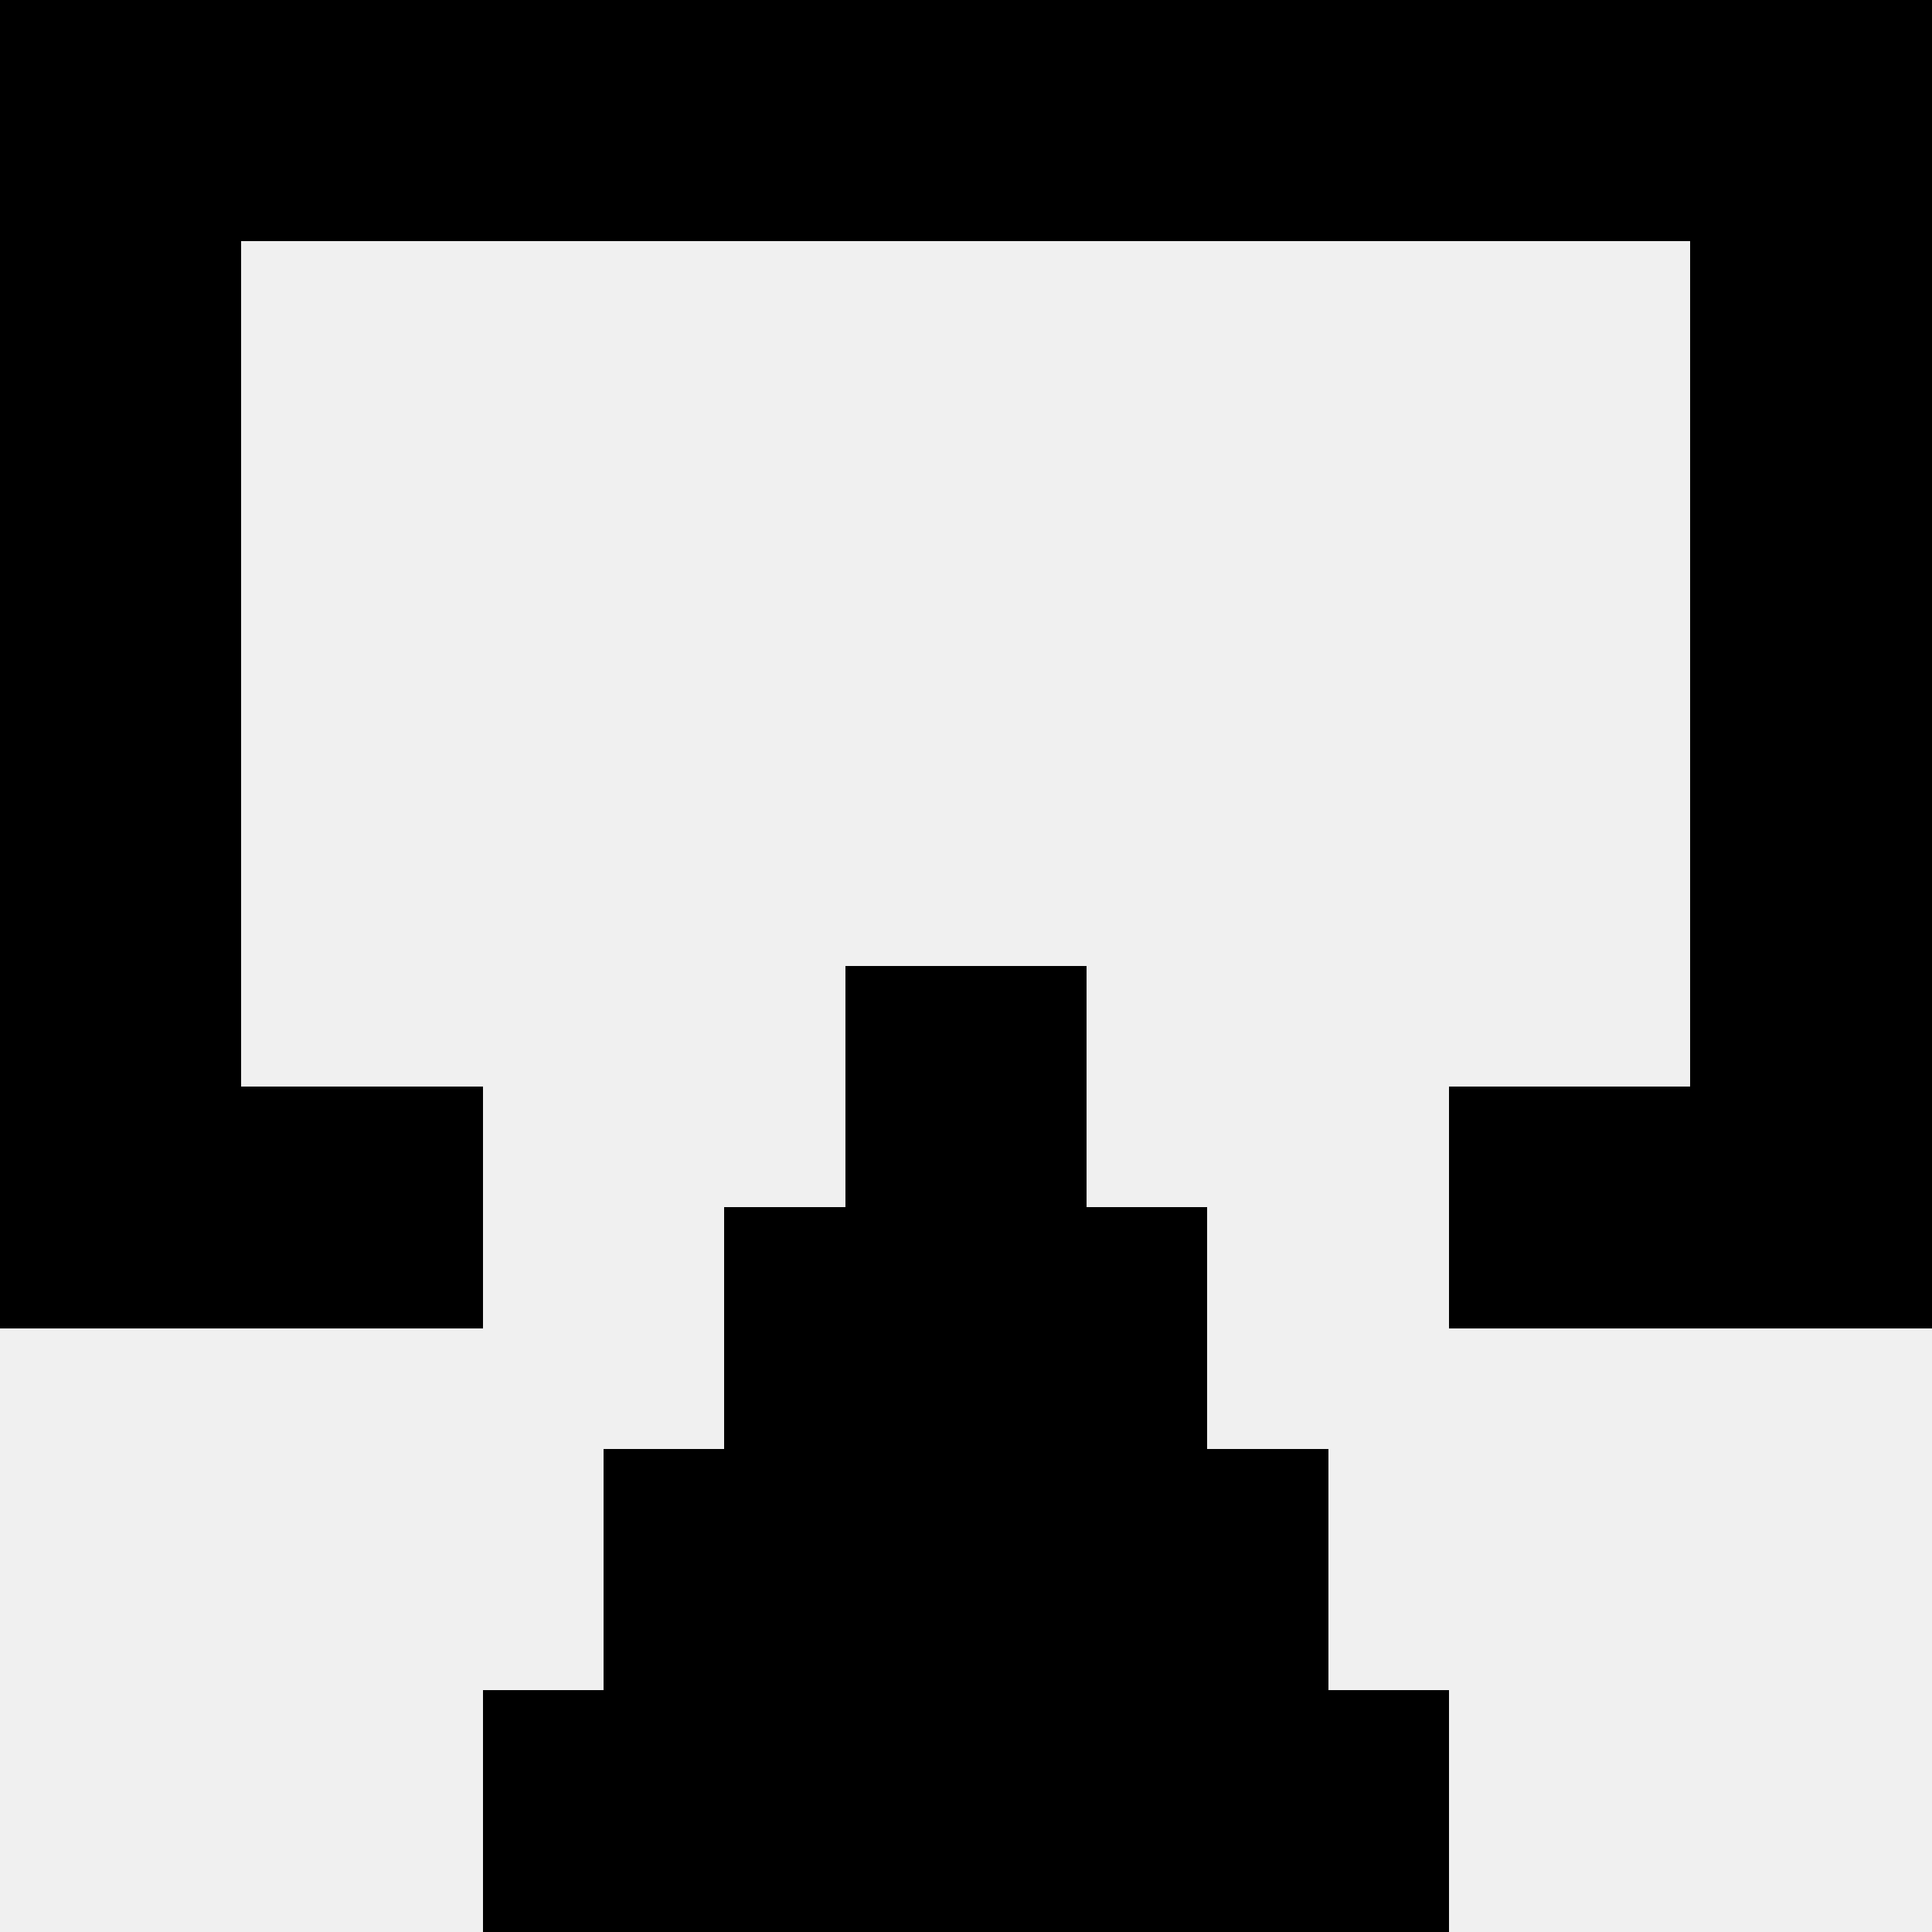
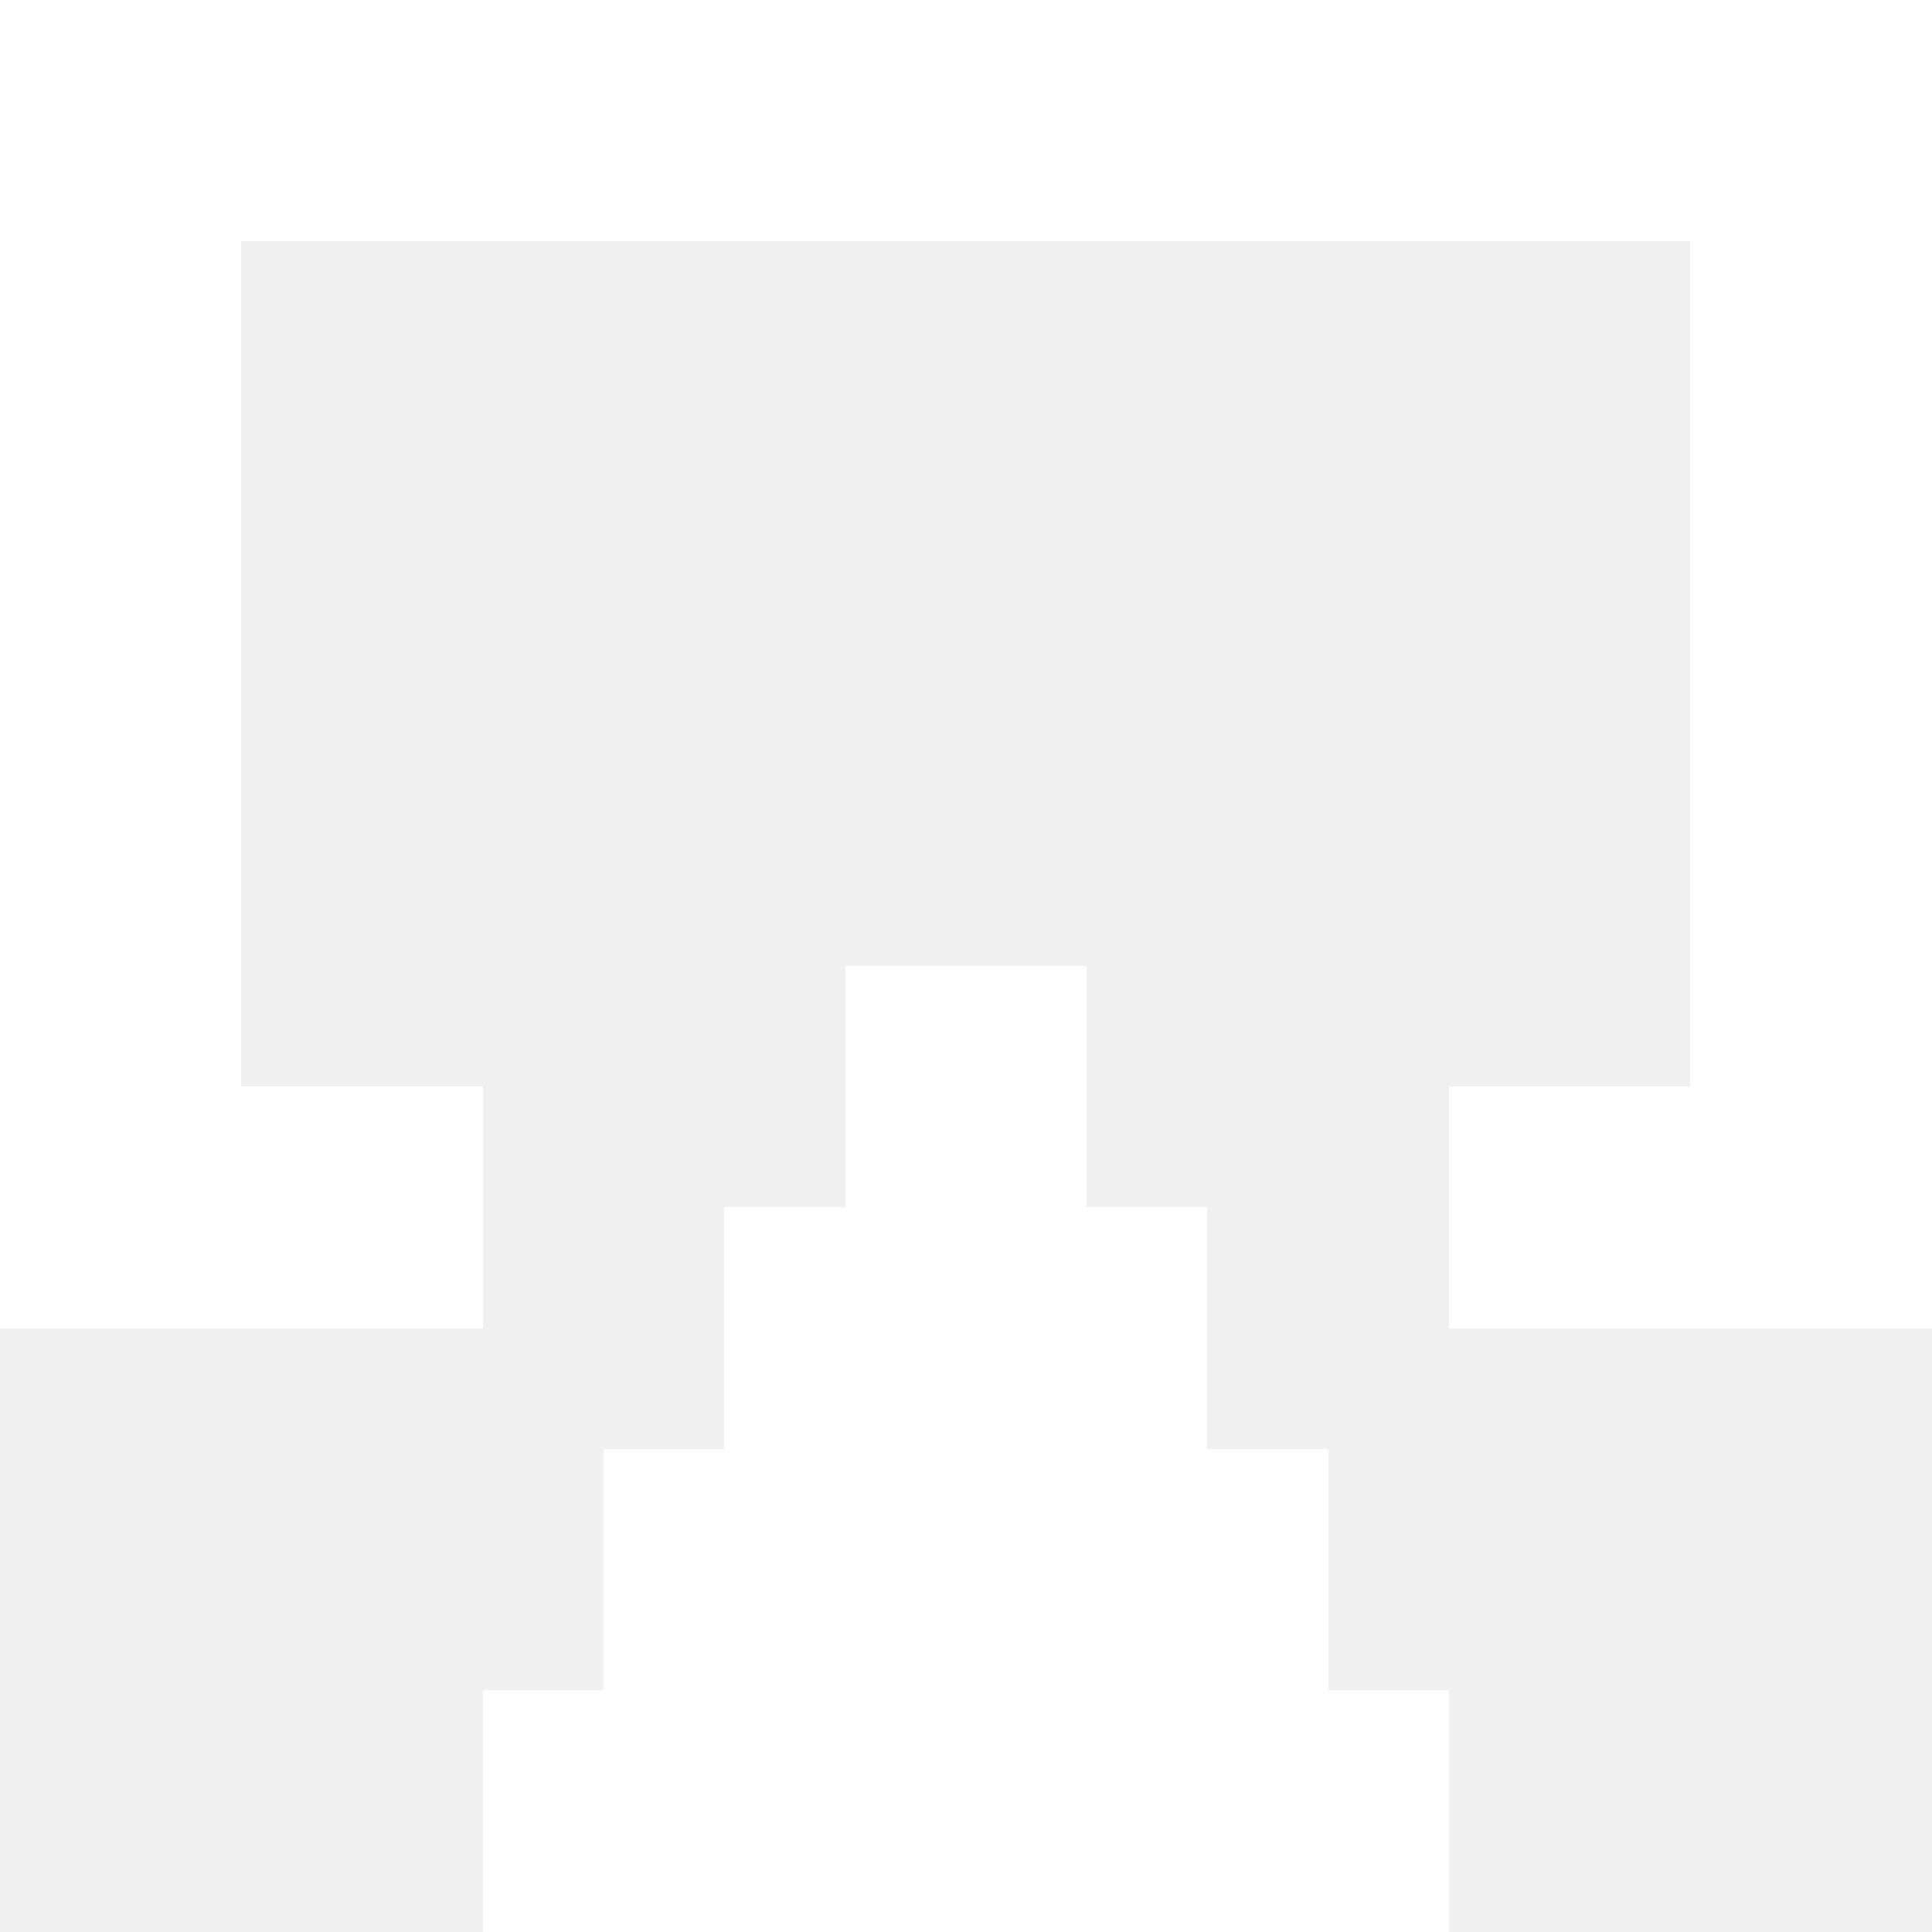
- <svg xmlns="http://www.w3.org/2000/svg" viewBox="0 0 16 16" width="24" height="24" fill="currentColor" shape-rendering="crispEdges">
+ <svg xmlns="http://www.w3.org/2000/svg" viewBox="0 0 16 16" width="24" height="24" fill="#ffffff" shape-rendering="crispEdges">
  <rect x="0" y="0" width="16" height="2" />
  <rect x="0" y="0" width="2" height="11" />
  <rect x="14" y="0" width="2" height="11" />
  <rect x="0" y="9" width="4" height="2" />
  <rect x="12" y="9" width="4" height="2" />
  <rect x="7" y="8" width="2" height="2" />
  <rect x="6" y="10" width="4" height="2" />
  <rect x="5" y="12" width="6" height="2" />
  <rect x="4" y="14" width="8" height="2" />
</svg>
